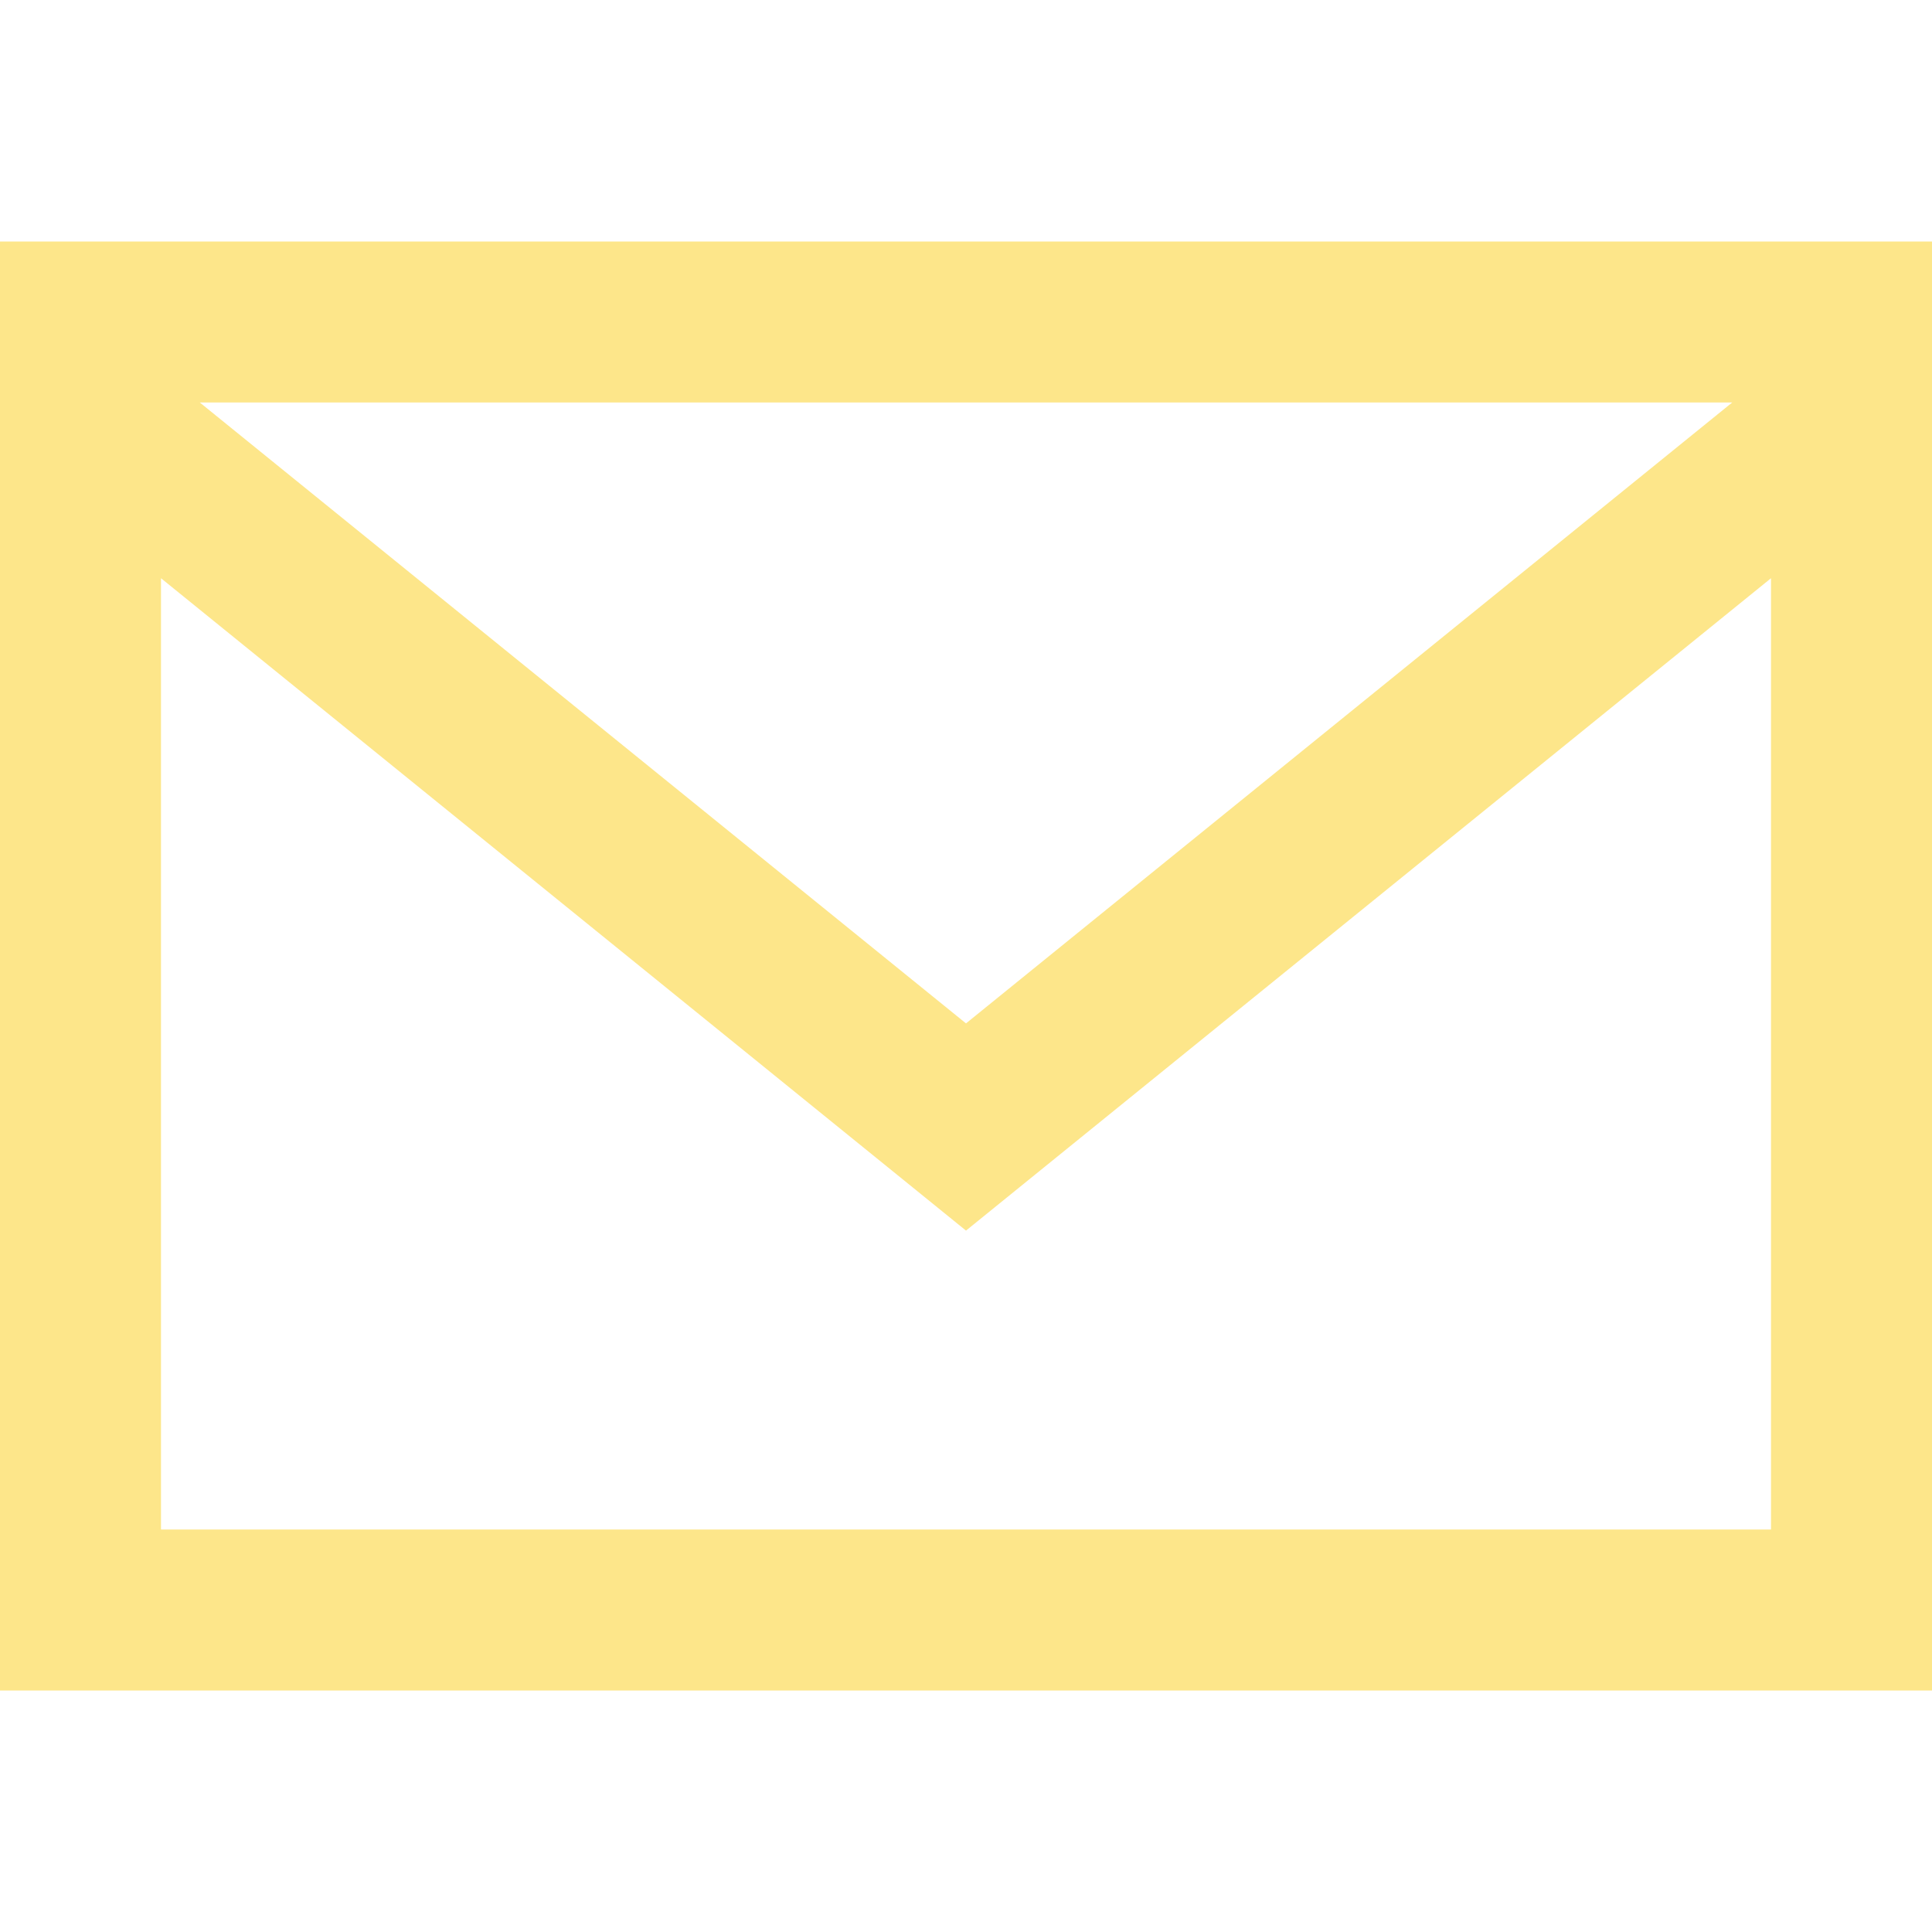
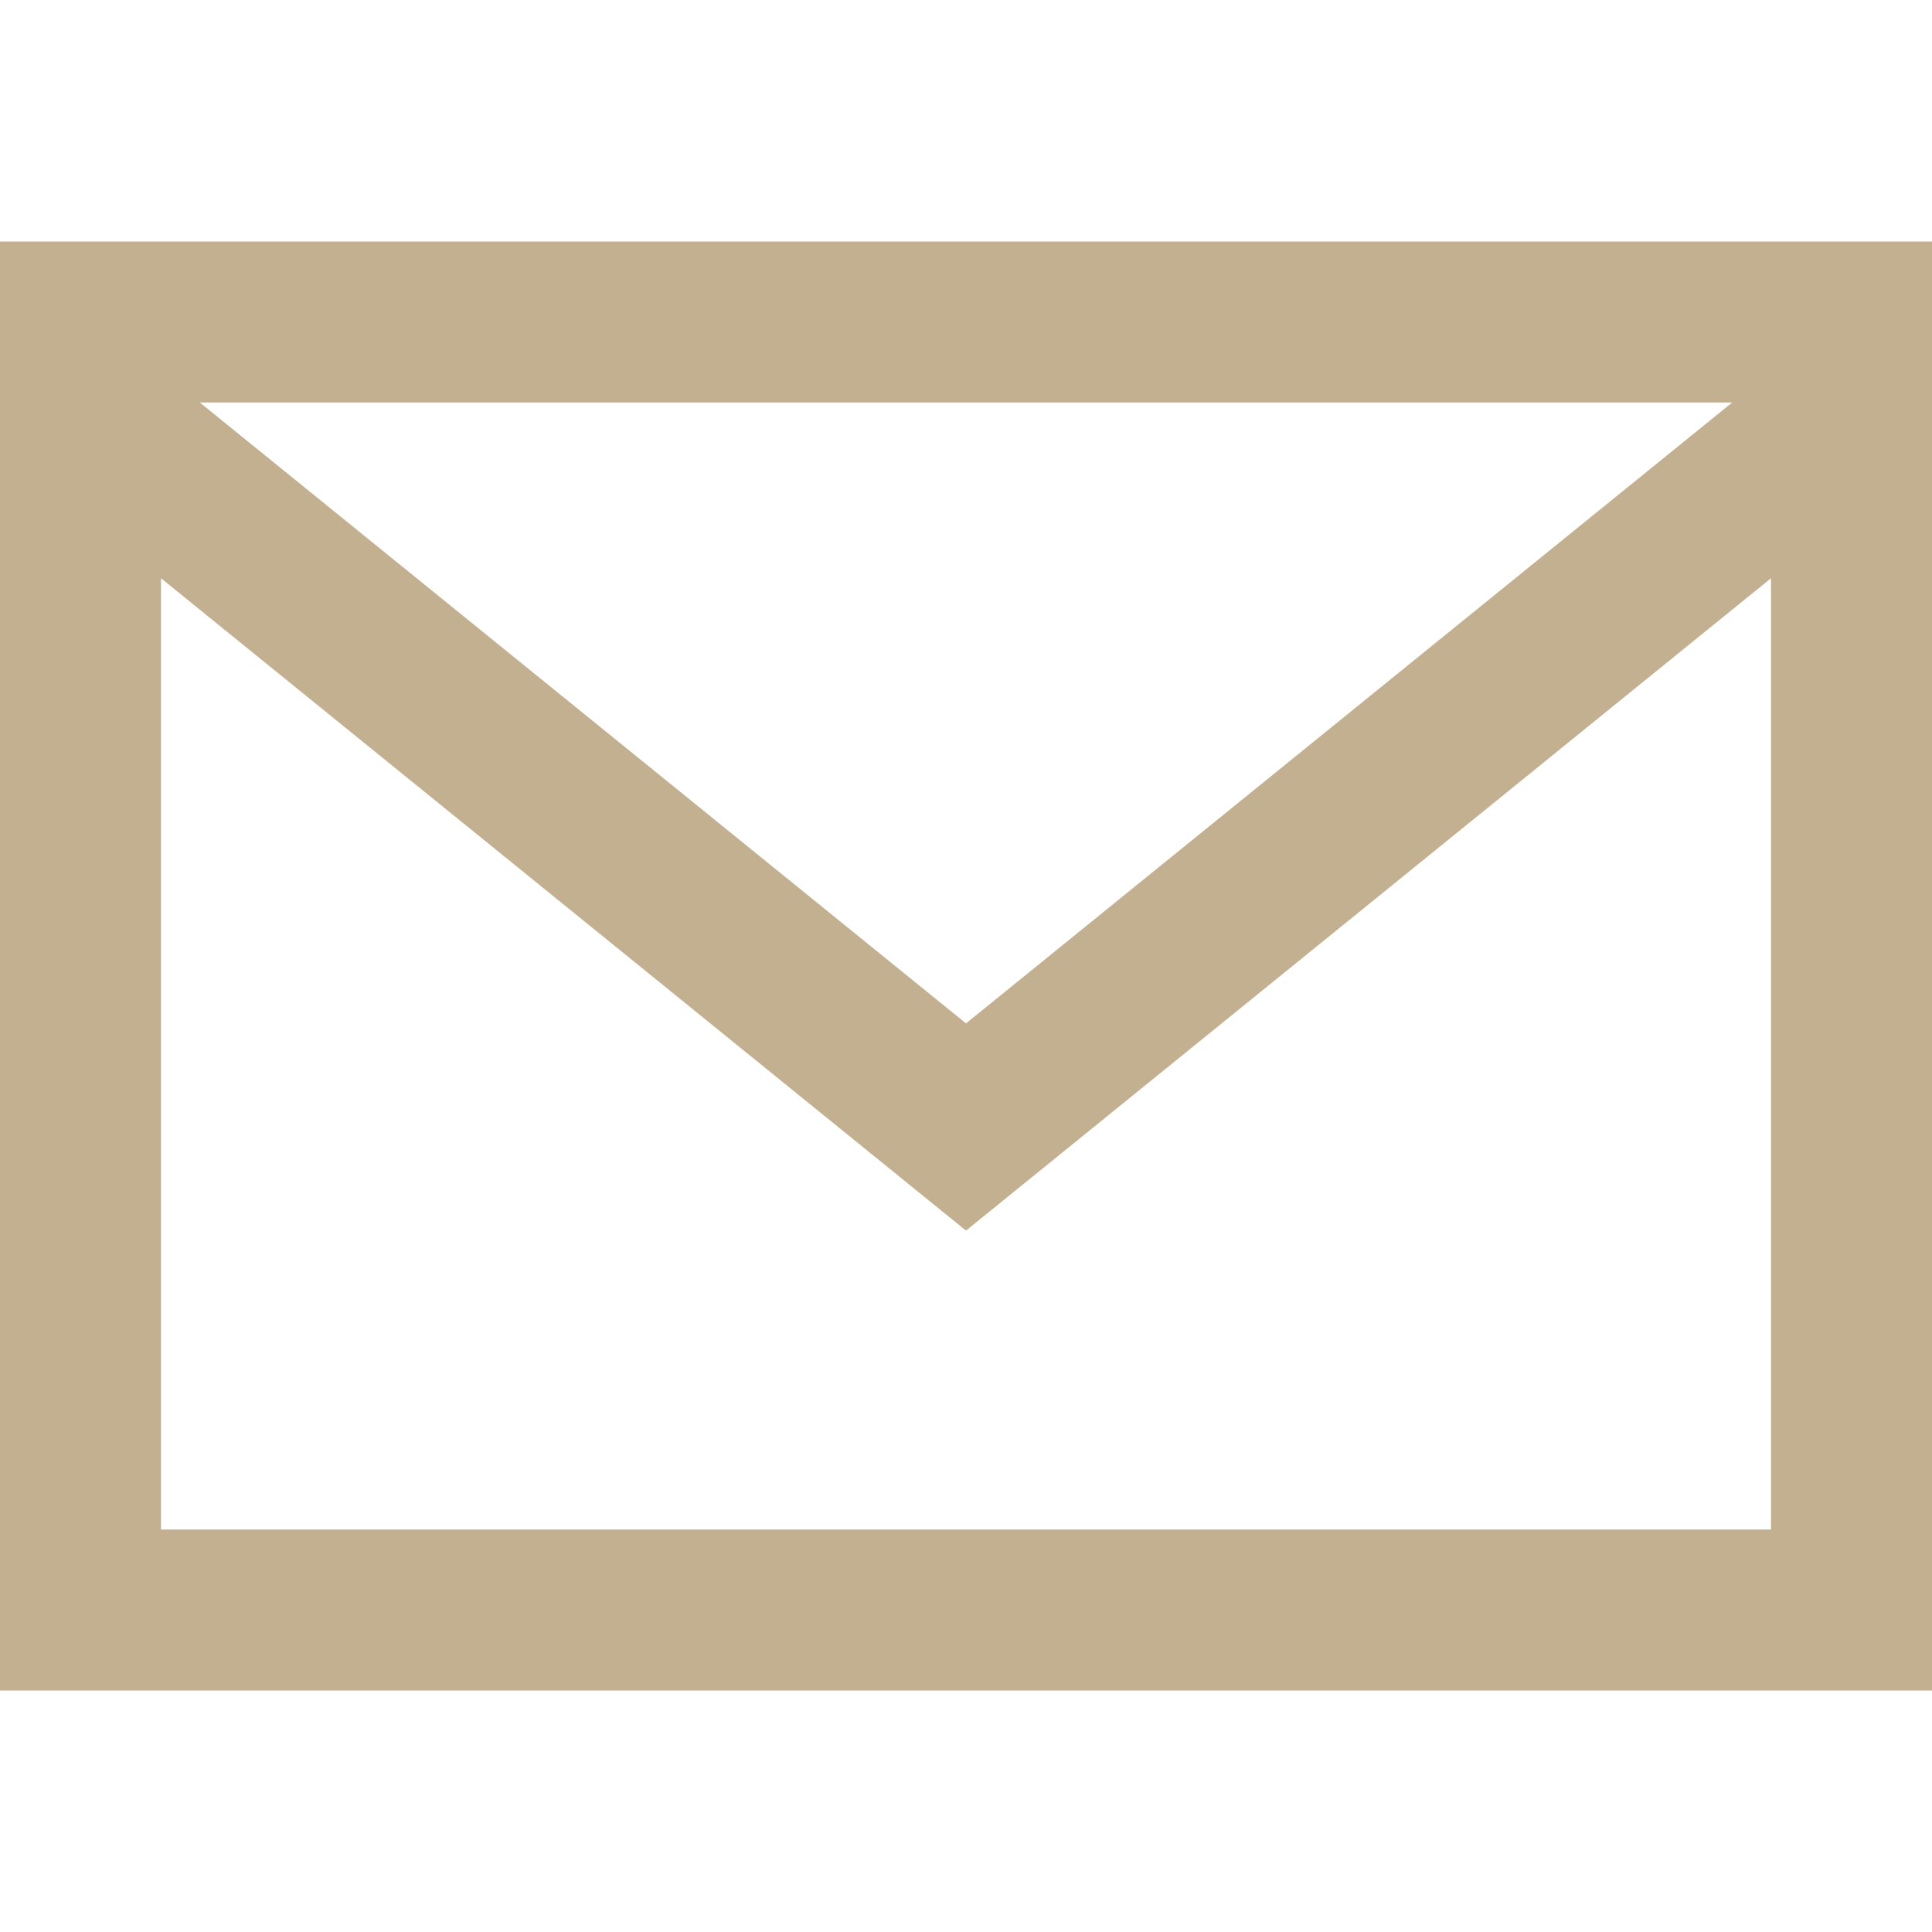
<svg xmlns="http://www.w3.org/2000/svg" width="48" viewBox="0 0 24 24">
-   <path d="M0 3v18h24v-18h-24zm21.518 2l-9.518 7.713-9.518-7.713h19.036zm-19.518 14v-11.817l10 8.104 10-8.104v11.817h-20z" fill="#fde68a" />
+   <path d="M0 3v18h24v-18h-24zm21.518 2l-9.518 7.713-9.518-7.713h19.036zm-19.518 14v-11.817l10 8.104 10-8.104v11.817h-20z" fill="#c3b091" />
</svg>
